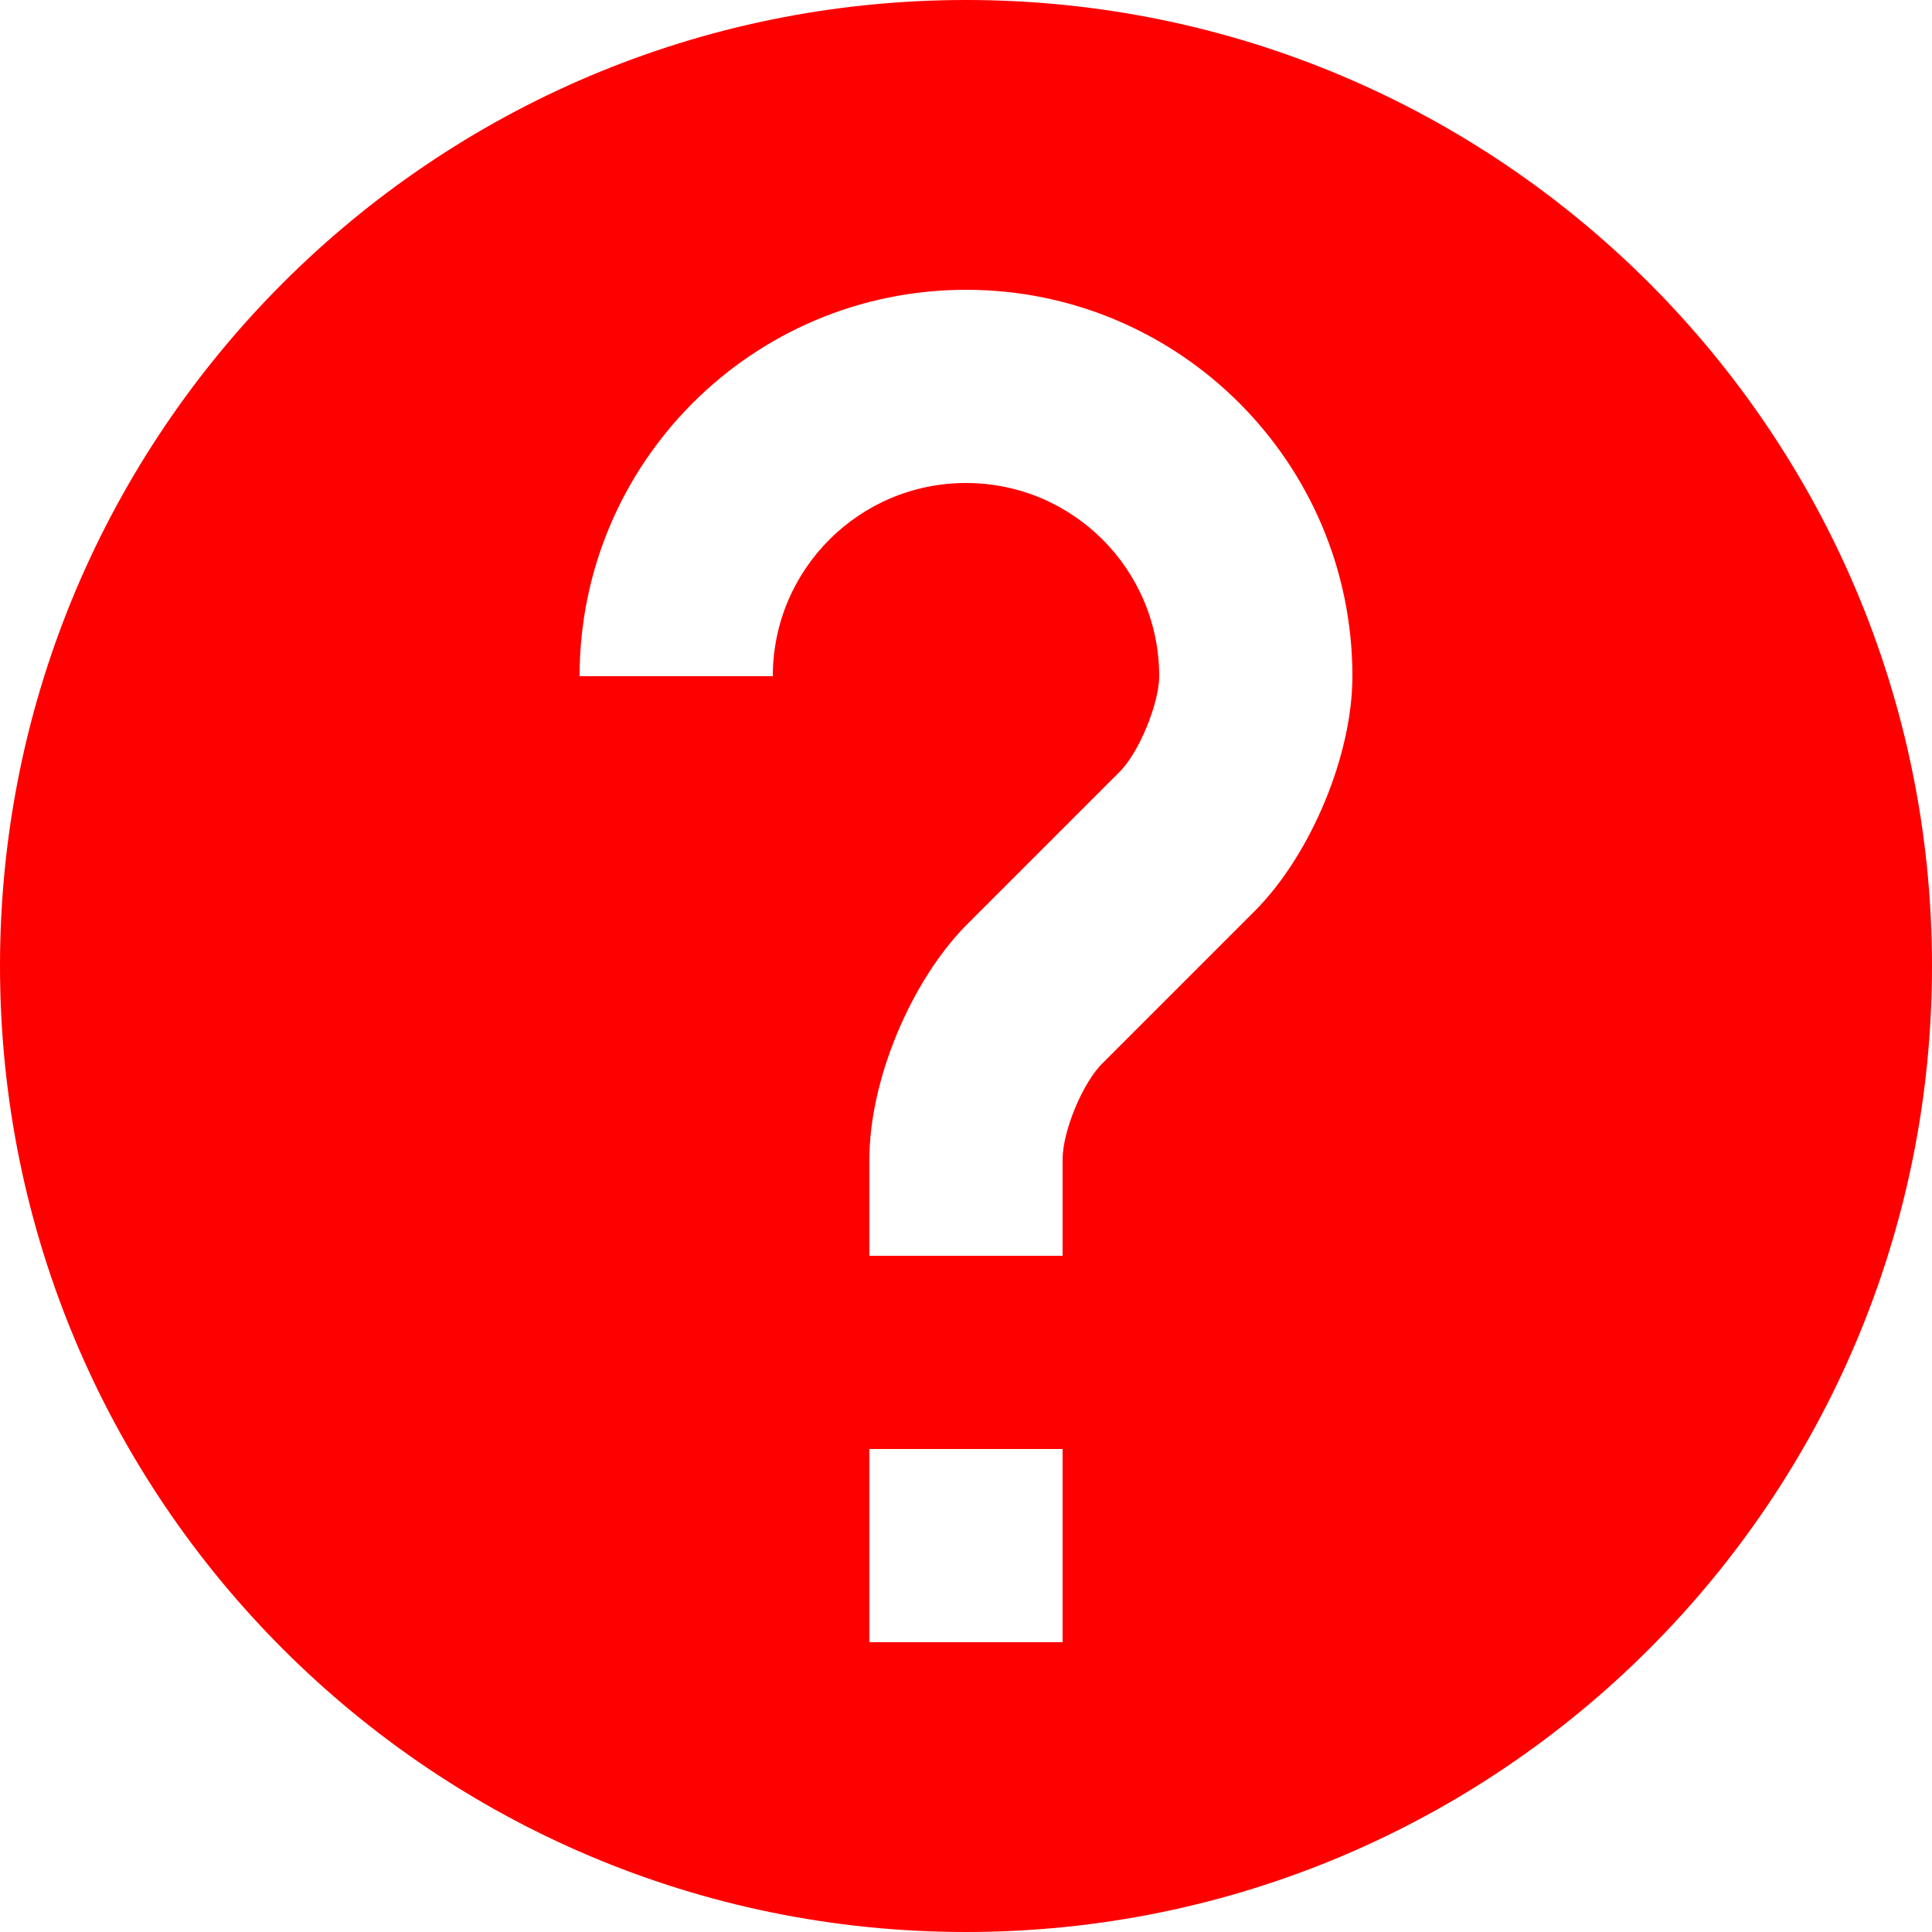
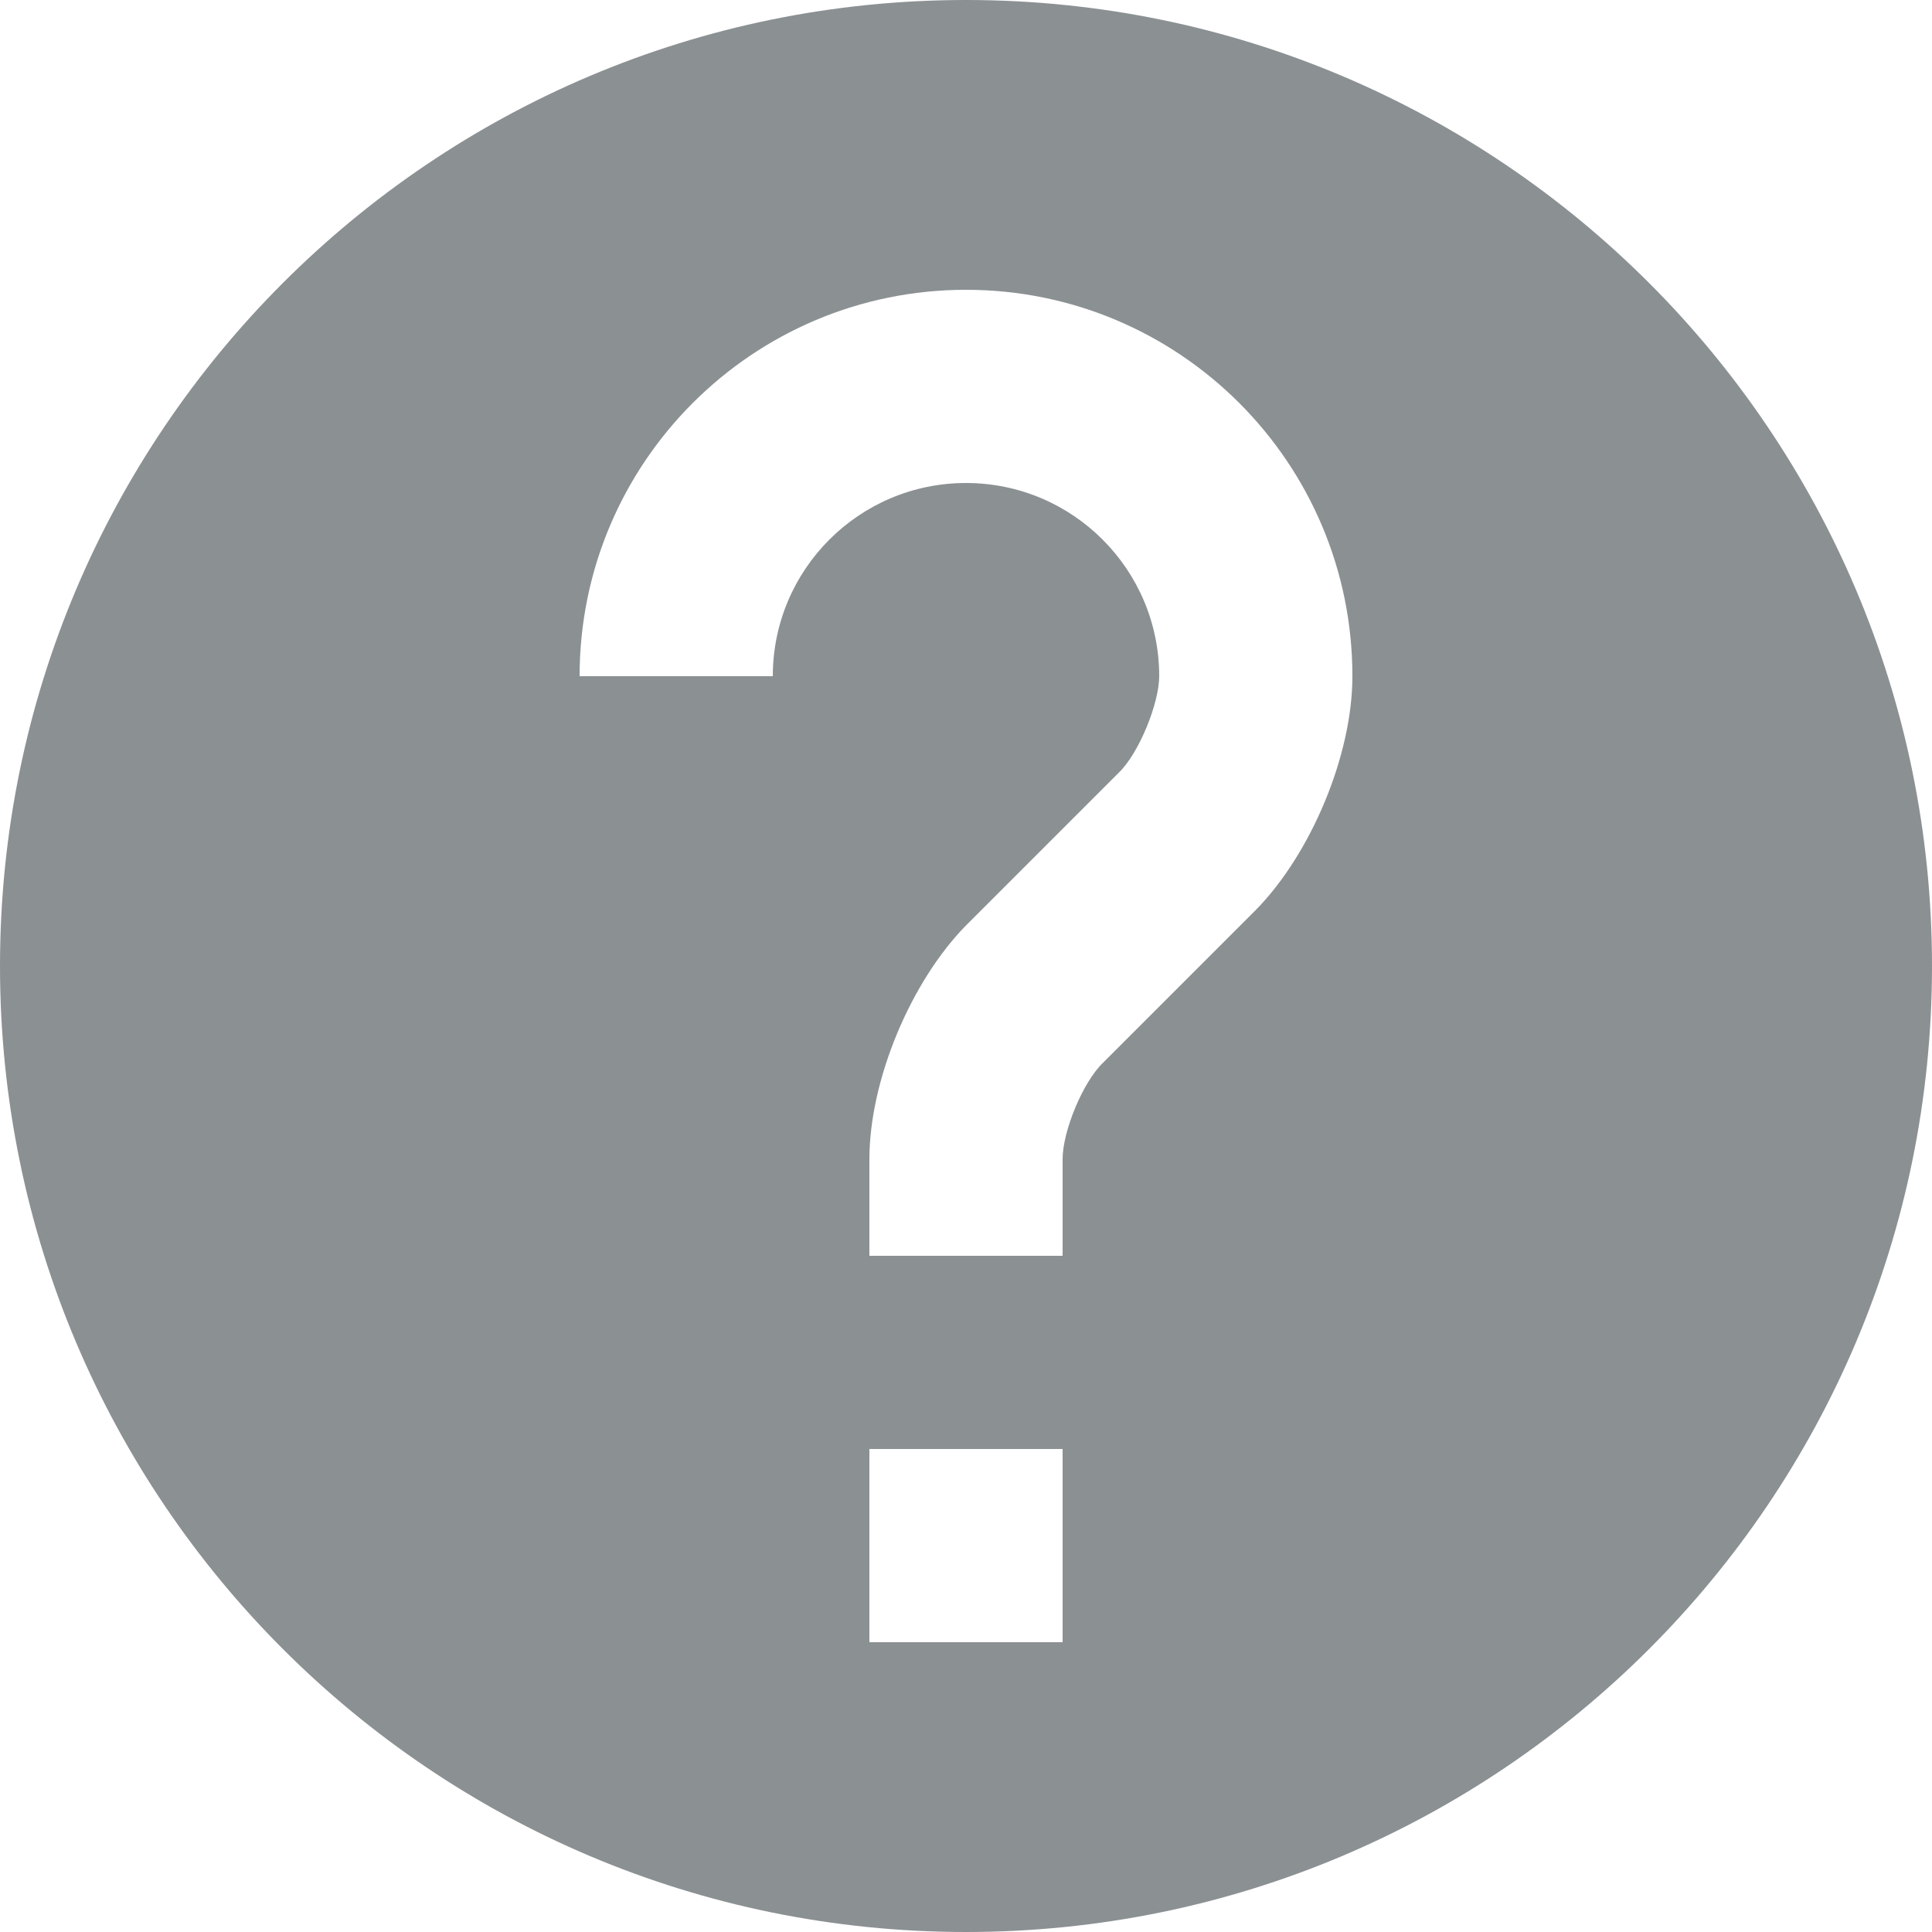
- <svg xmlns="http://www.w3.org/2000/svg" fill="red" height="16" viewBox="0 0 20 20">
-   <path d="M10 20a10 10 0 1 1 0-20 10 10 0 0 1 0 20zm2-13c0 .28-.21.8-.42 1L10 9.58c-.57.58-1 1.6-1 2.42v1h2v-1c0-.29.21-.8.42-1L13 9.42c.57-.58 1-1.6 1-2.42a4 4 0 1 0-8 0h2a2 2 0 1 1 4 0zm-3 8v2h2v-2H9z" />
+ <svg xmlns="http://www.w3.org/2000/svg" fill="#000" height="14" viewBox="0 0 20 20">
+   <path fill="#8b9093" d="M10 20a10 10 0 1 1 0-20 10 10 0 0 1 0 20zm2-13c0 .28-.21.8-.42 1L10 9.58c-.57.58-1 1.6-1 2.42v1h2v-1c0-.29.21-.8.42-1L13 9.42c.57-.58 1-1.6 1-2.42a4 4 0 1 0-8 0h2a2 2 0 1 1 4 0zm-3 8v2h2v-2H9z" />
</svg>
